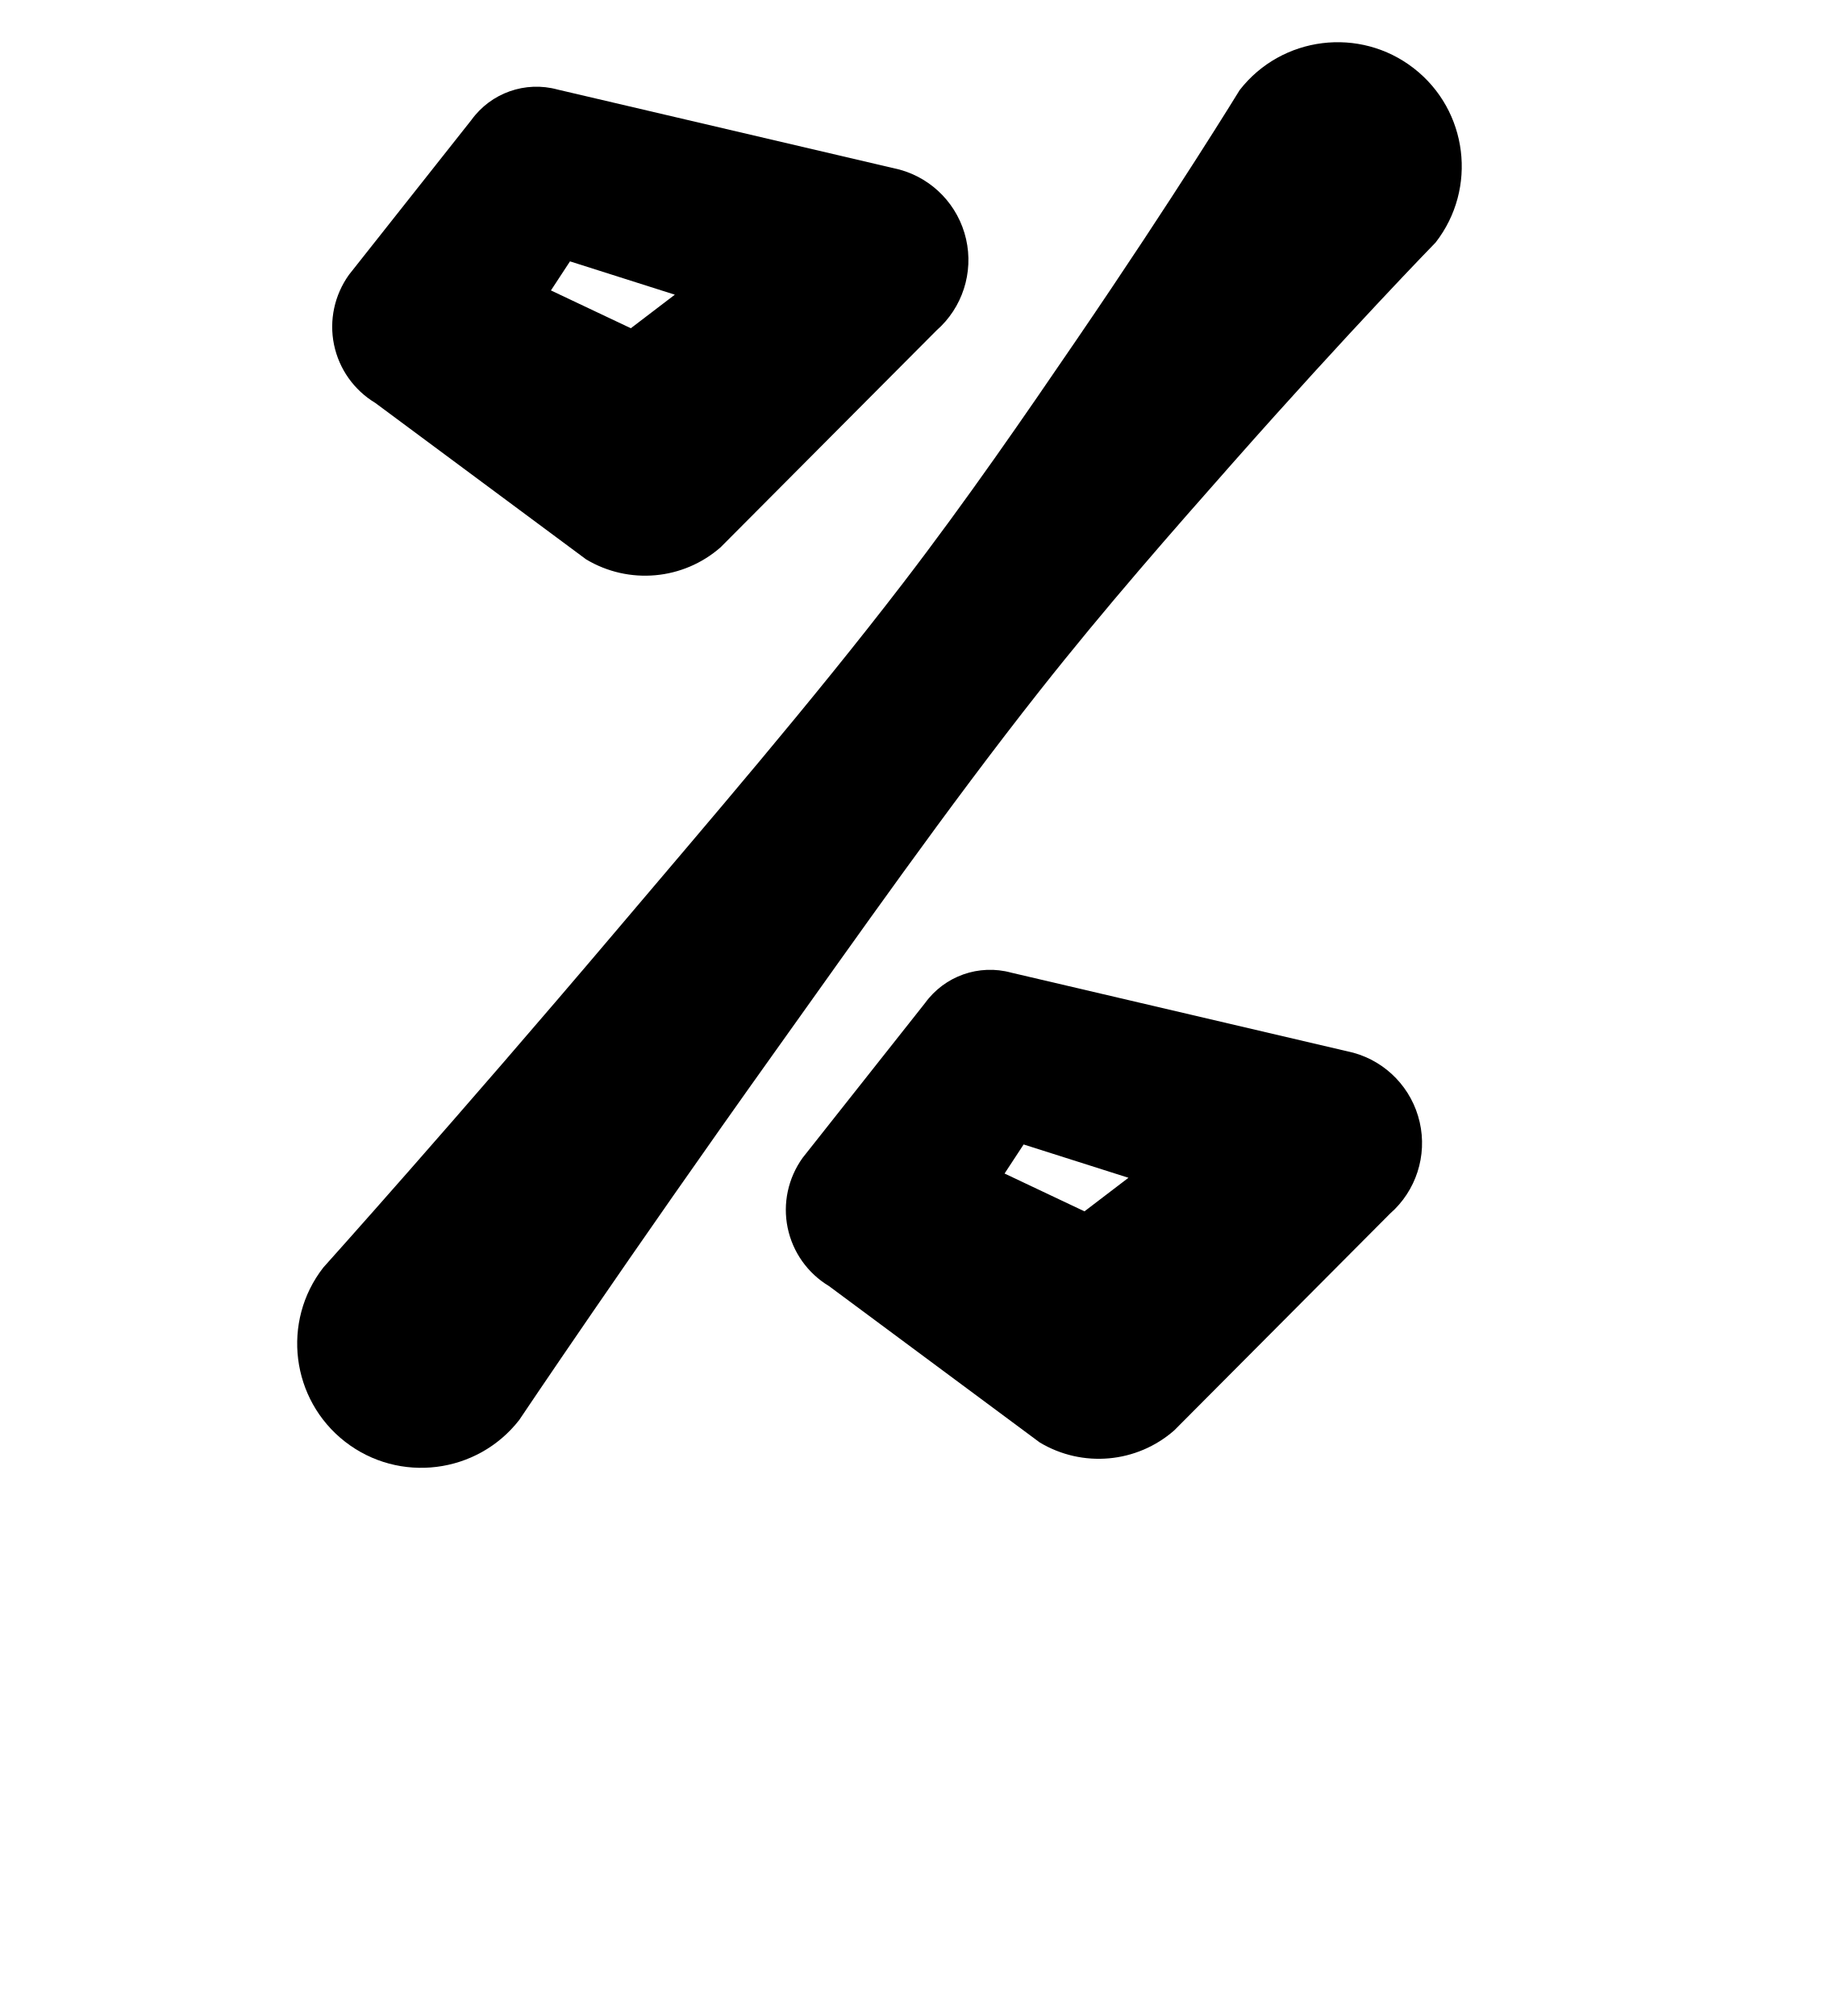
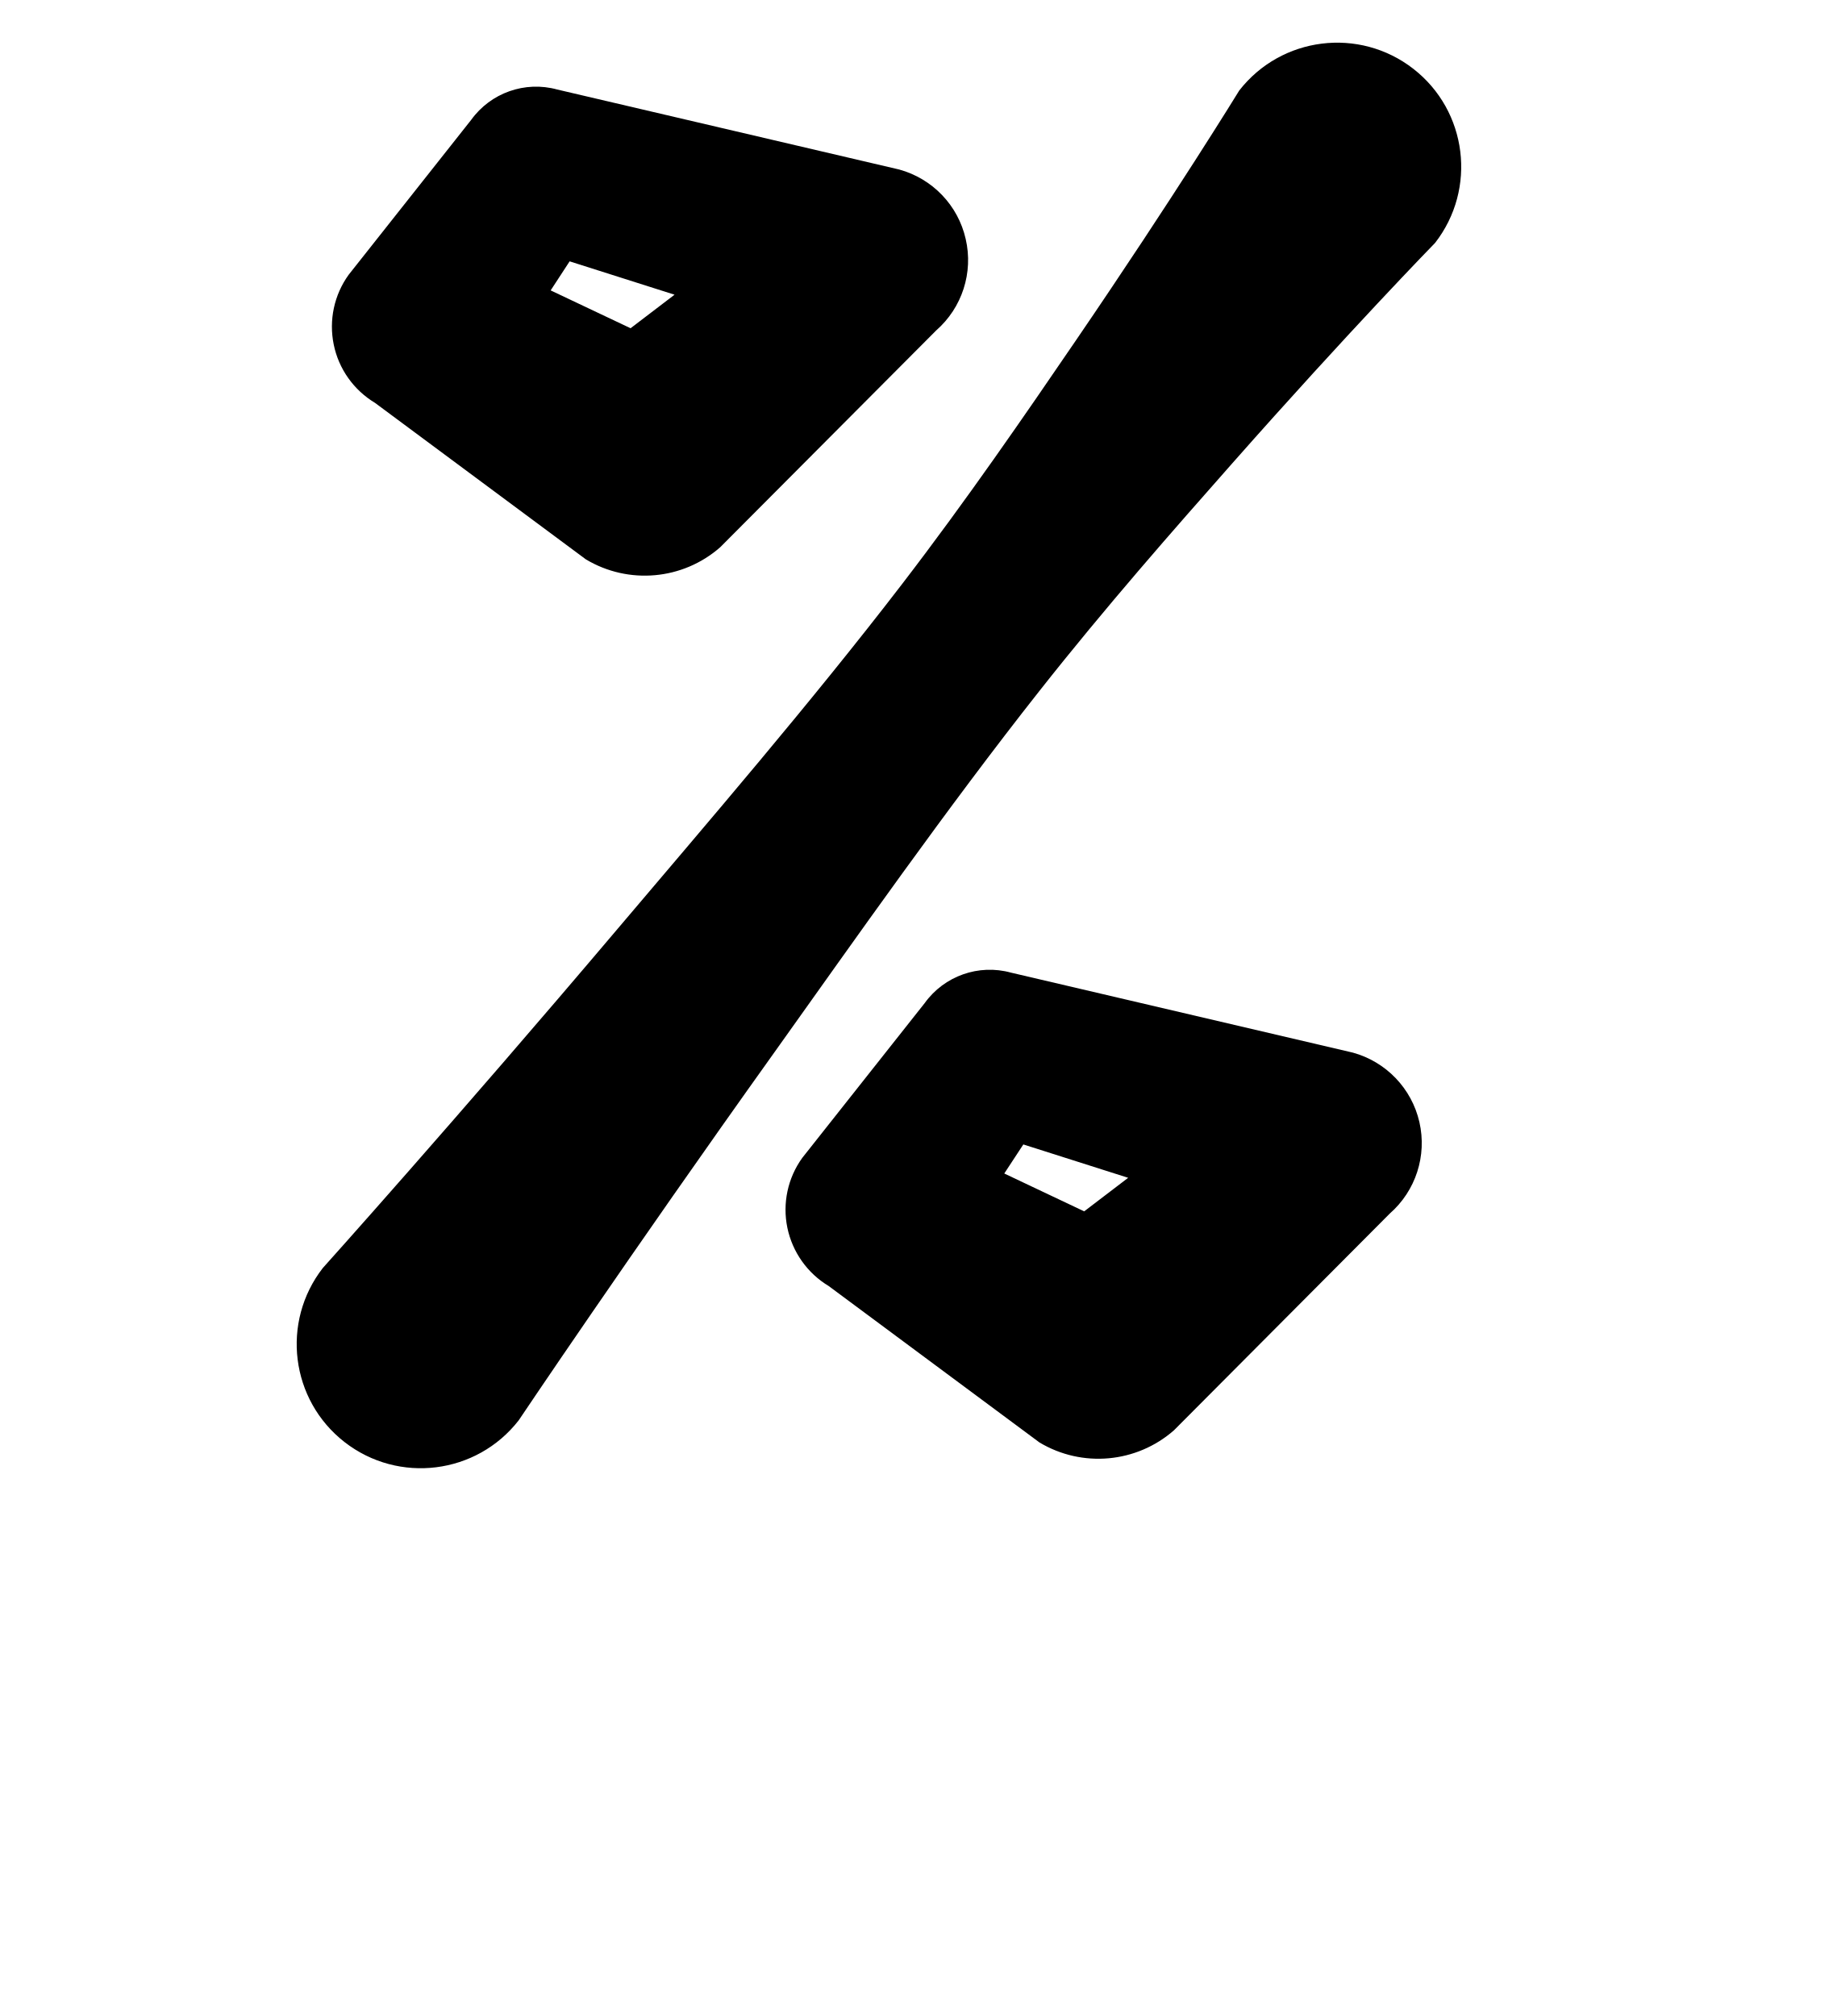
<svg xmlns="http://www.w3.org/2000/svg" clip-rule="evenodd" fill-rule="evenodd" stroke-linejoin="round" stroke-miterlimit="2" version="1.1" viewBox="0 0 200 220" xml:space="preserve">
  <g transform="translate(-1800 -1100)">
    <g transform="translate(198.46 1103.9)">
-       <g transform="matrix(1 0 0 .87609 -202.5 -981.55)">
-         <path d="m1860.7 1292.8s11.96-20.37 27.9-45.87c8.93-14.27 18.8-30.36 28.9-44.97 7.23-10.46 14.63-20.06 21.07-28.38 12.76-16.49 22.13-27.45 22.13-27.45 4.59-6.73 3.53-16.45-2.37-21.69s-14.42-4.03-19.01 2.7c0 0-7 13.06-17.87 31.22-5.49 9.18-11.82 19.72-18.93 30.29-9.93 14.76-21.17 29.64-31.1 43.02-17.74 23.9-32.1 42.14-32.1 42.14-4.59 6.73-3.52 16.45 2.37 21.69 5.9 5.24 14.42 4.03 19.01-2.7z" />
-         <path d="m1868 1185.6c4.66 3.19 10.59 2.58 14.67-1.5l23.56-27.01c2.83-2.83 4.07-7.21 3.23-11.39-0.84-4.19-3.62-7.51-7.25-8.65l-37.32-9.97c-3.52-1.1-7.27 0.41-9.41 3.79l-13.36 19.28c-1.58 2.52-2.18 5.67-1.63 8.71 0.55 3.03 2.18 5.66 4.51 7.26l23 19.48zm4.88-28.79-8.72-4.71s2.08-3.62 2.08-3.62l11.44 4.15-4.8 4.18z" />
-         <g transform="translate(49.502 110)">
-           <path d="m1868 1185.6c4.66 3.19 10.59 2.58 14.67-1.5l23.56-27.01c2.83-2.83 4.07-7.21 3.23-11.39-0.84-4.19-3.62-7.51-7.25-8.65l-37.32-9.97c-3.52-1.1-7.27 0.41-9.41 3.79l-13.36 19.28c-1.58 2.52-2.18 5.67-1.63 8.71 0.55 3.03 2.18 5.66 4.51 7.26l23 19.48zm4.88-28.79-8.72-4.71s2.08-3.62 2.08-3.62l11.44 4.15-4.8 4.18z" />
-         </g>
+       <g transform="translate(-198.46 -1103.9)">
+         <path d="m1856.6 1255s11.96-17.84 27.91-40.17c8.92-12.51 18.8-26.61 28.9-39.41 7.23-9.17 14.62-17.57 21.07-24.87 12.75-14.44 22.12-24.04 22.12-24.04 4.59-5.9 3.53-14.41-2.37-19s-14.41-3.53-19 2.37c0 0-7.01 11.44-17.88 27.35-5.49 8.04-11.82 17.27-18.93 26.53-9.93 12.93-21.17 25.97-31.1 37.69-17.73 20.94-32.09 36.92-32.09 36.92-4.59 5.9-3.53 14.41 2.37 19s14.41 3.53 19-2.37zm56.83 2.41c4.65 2.79 10.58 2.26 14.67-1.32l23.56-23.66c2.83-2.48 4.07-6.31 3.23-9.98s-3.63-6.58-7.26-7.58l-37.31-8.73c-3.52-0.97-7.28 0.36-9.41 3.32l-13.36 16.89c-1.59 2.2-2.18 4.97-1.63 7.63 0.55 2.65 2.18 4.96 4.51 6.36l23 17.07zm4.88-25.22-8.72-4.13s2.08-3.17 2.08-3.17l11.44 3.64-4.8 3.66zm-54.38-71.15c4.65 2.79 10.58 2.26 14.66-1.32l23.57-23.66c2.83-2.48 4.07-6.31 3.22-9.98-0.83-3.67-3.62-6.58-7.25-7.58l-37.32-8.73c-3.52-0.97-7.27 0.36-9.4 3.32l-13.36 16.89c-1.59 2.2-2.18 4.97-1.63 7.63 0.54 2.65 2.18 4.96 4.51 6.36l23 17.07zm4.88-25.22-8.72-4.13 2.07-3.17 11.45 3.64-4.8 3.66z" />
      </g>
    </g>
  </g>
</svg>
